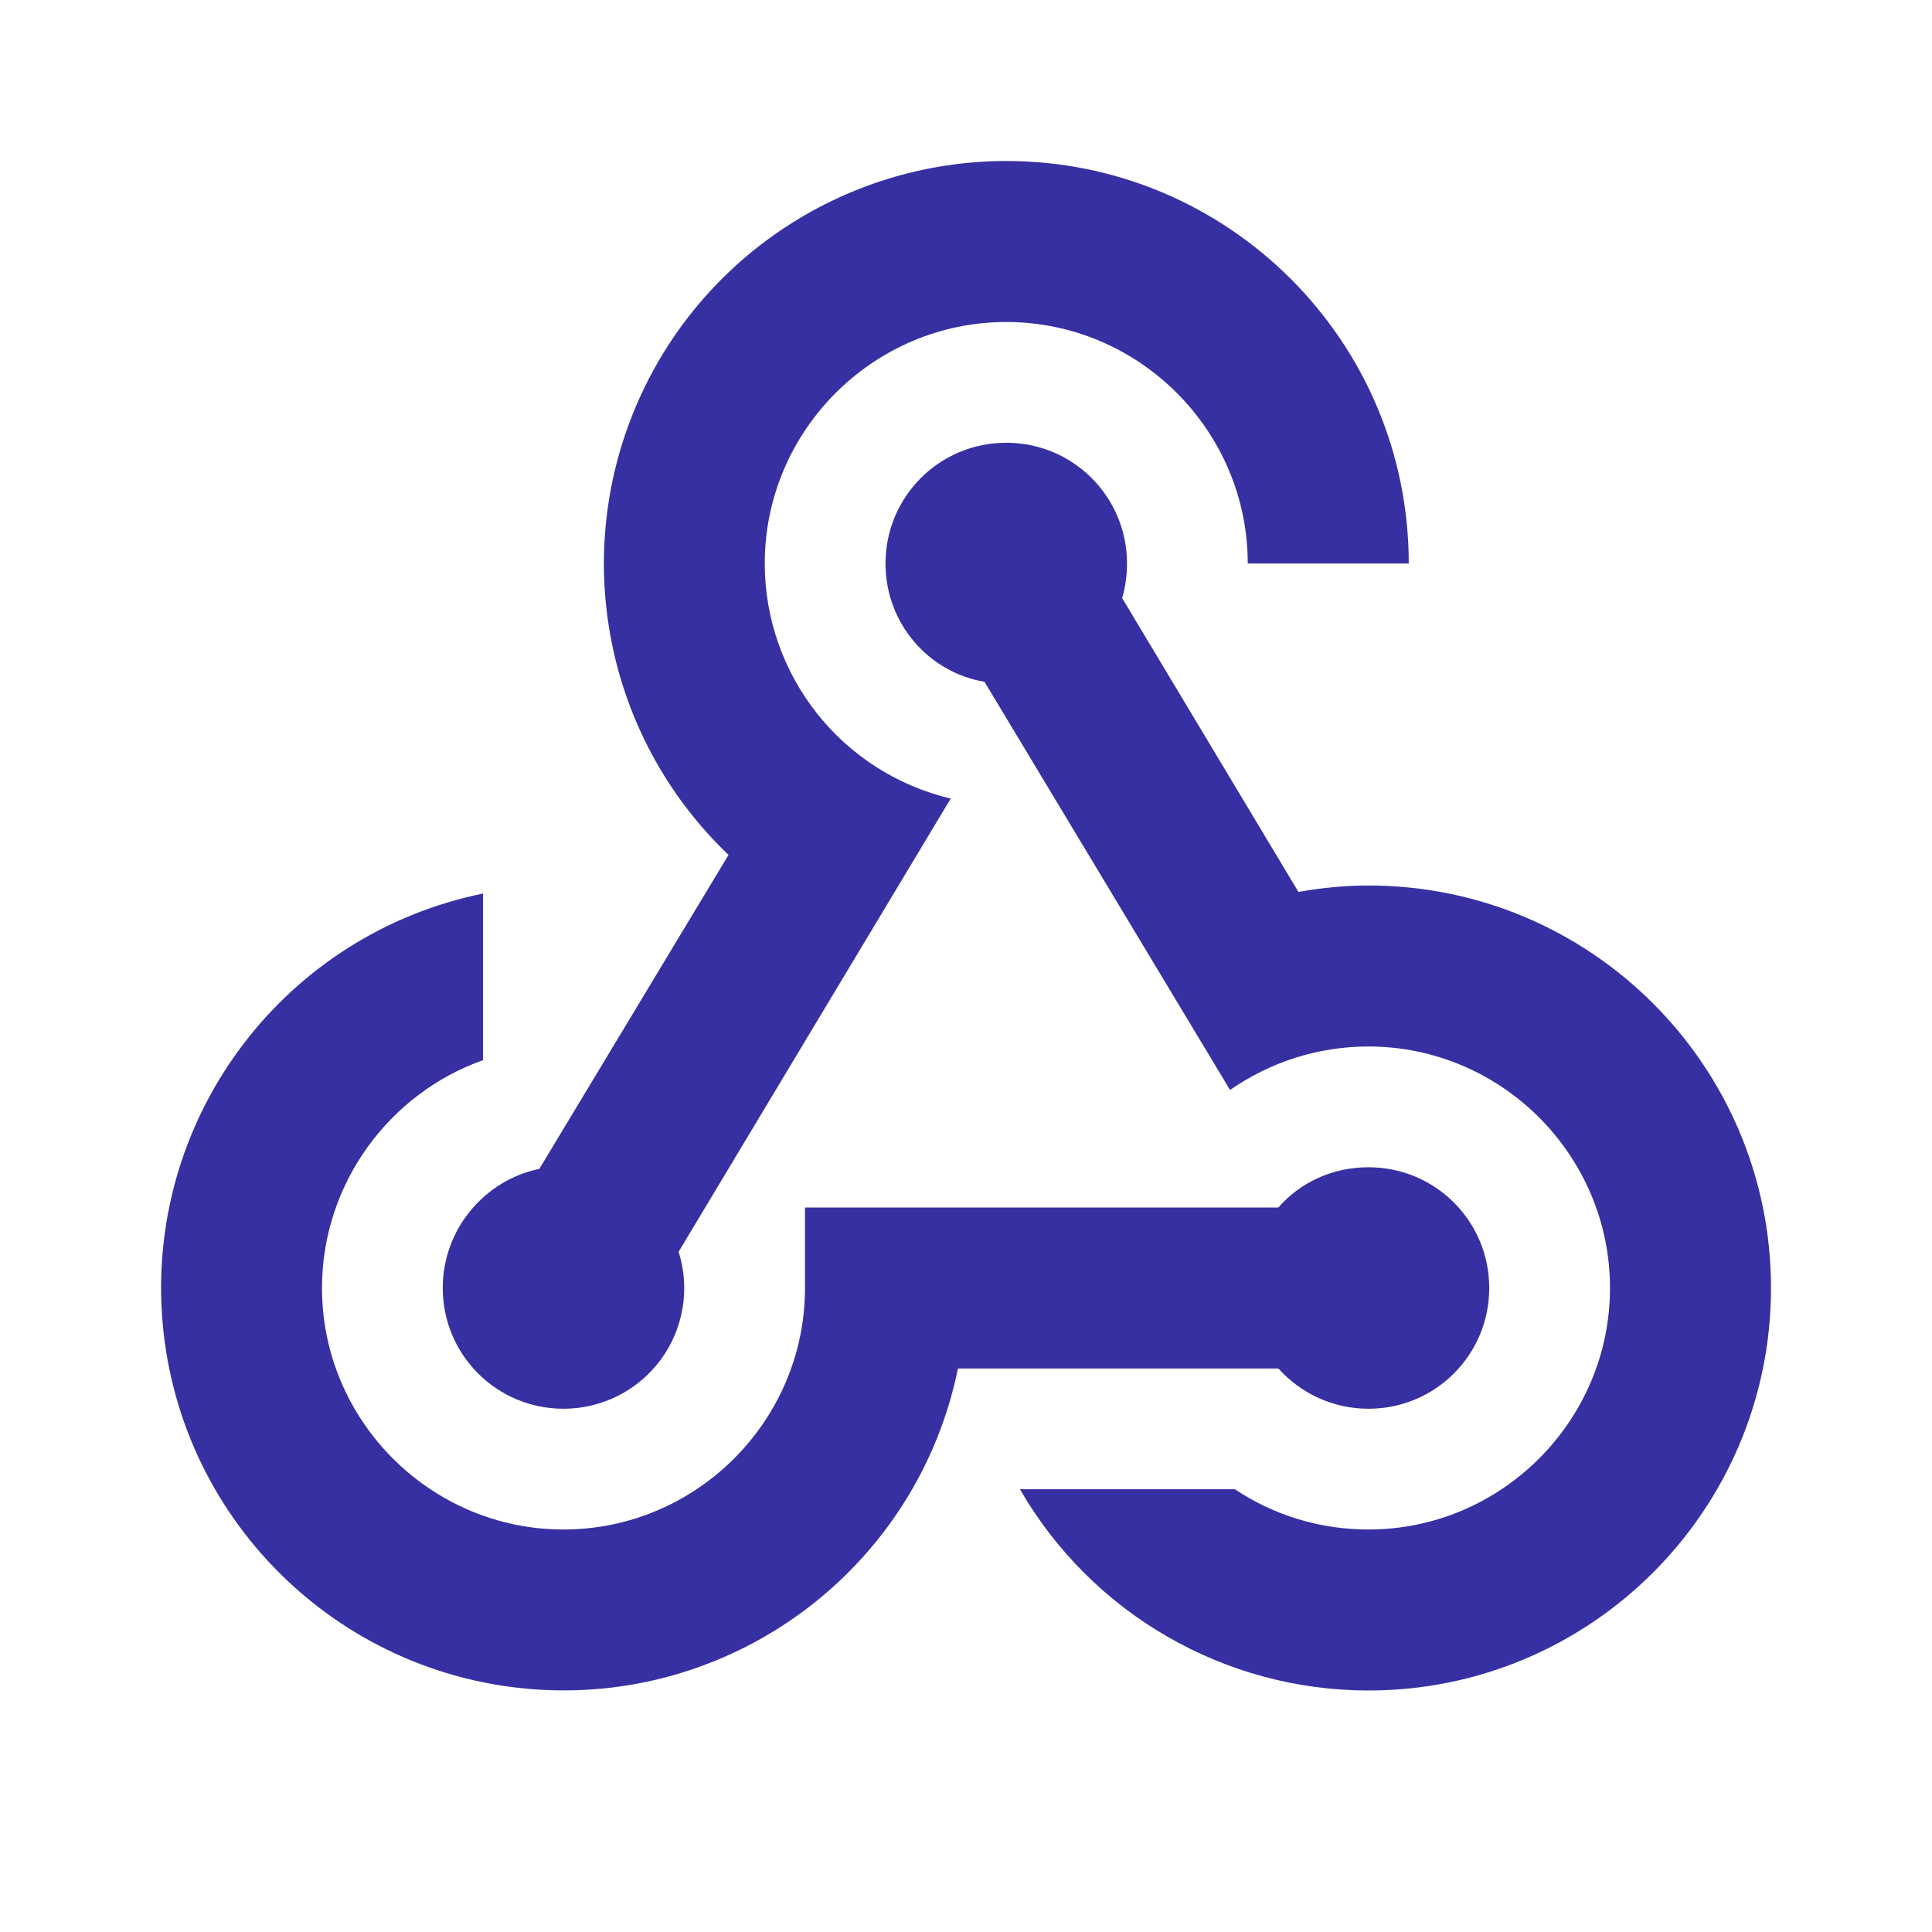
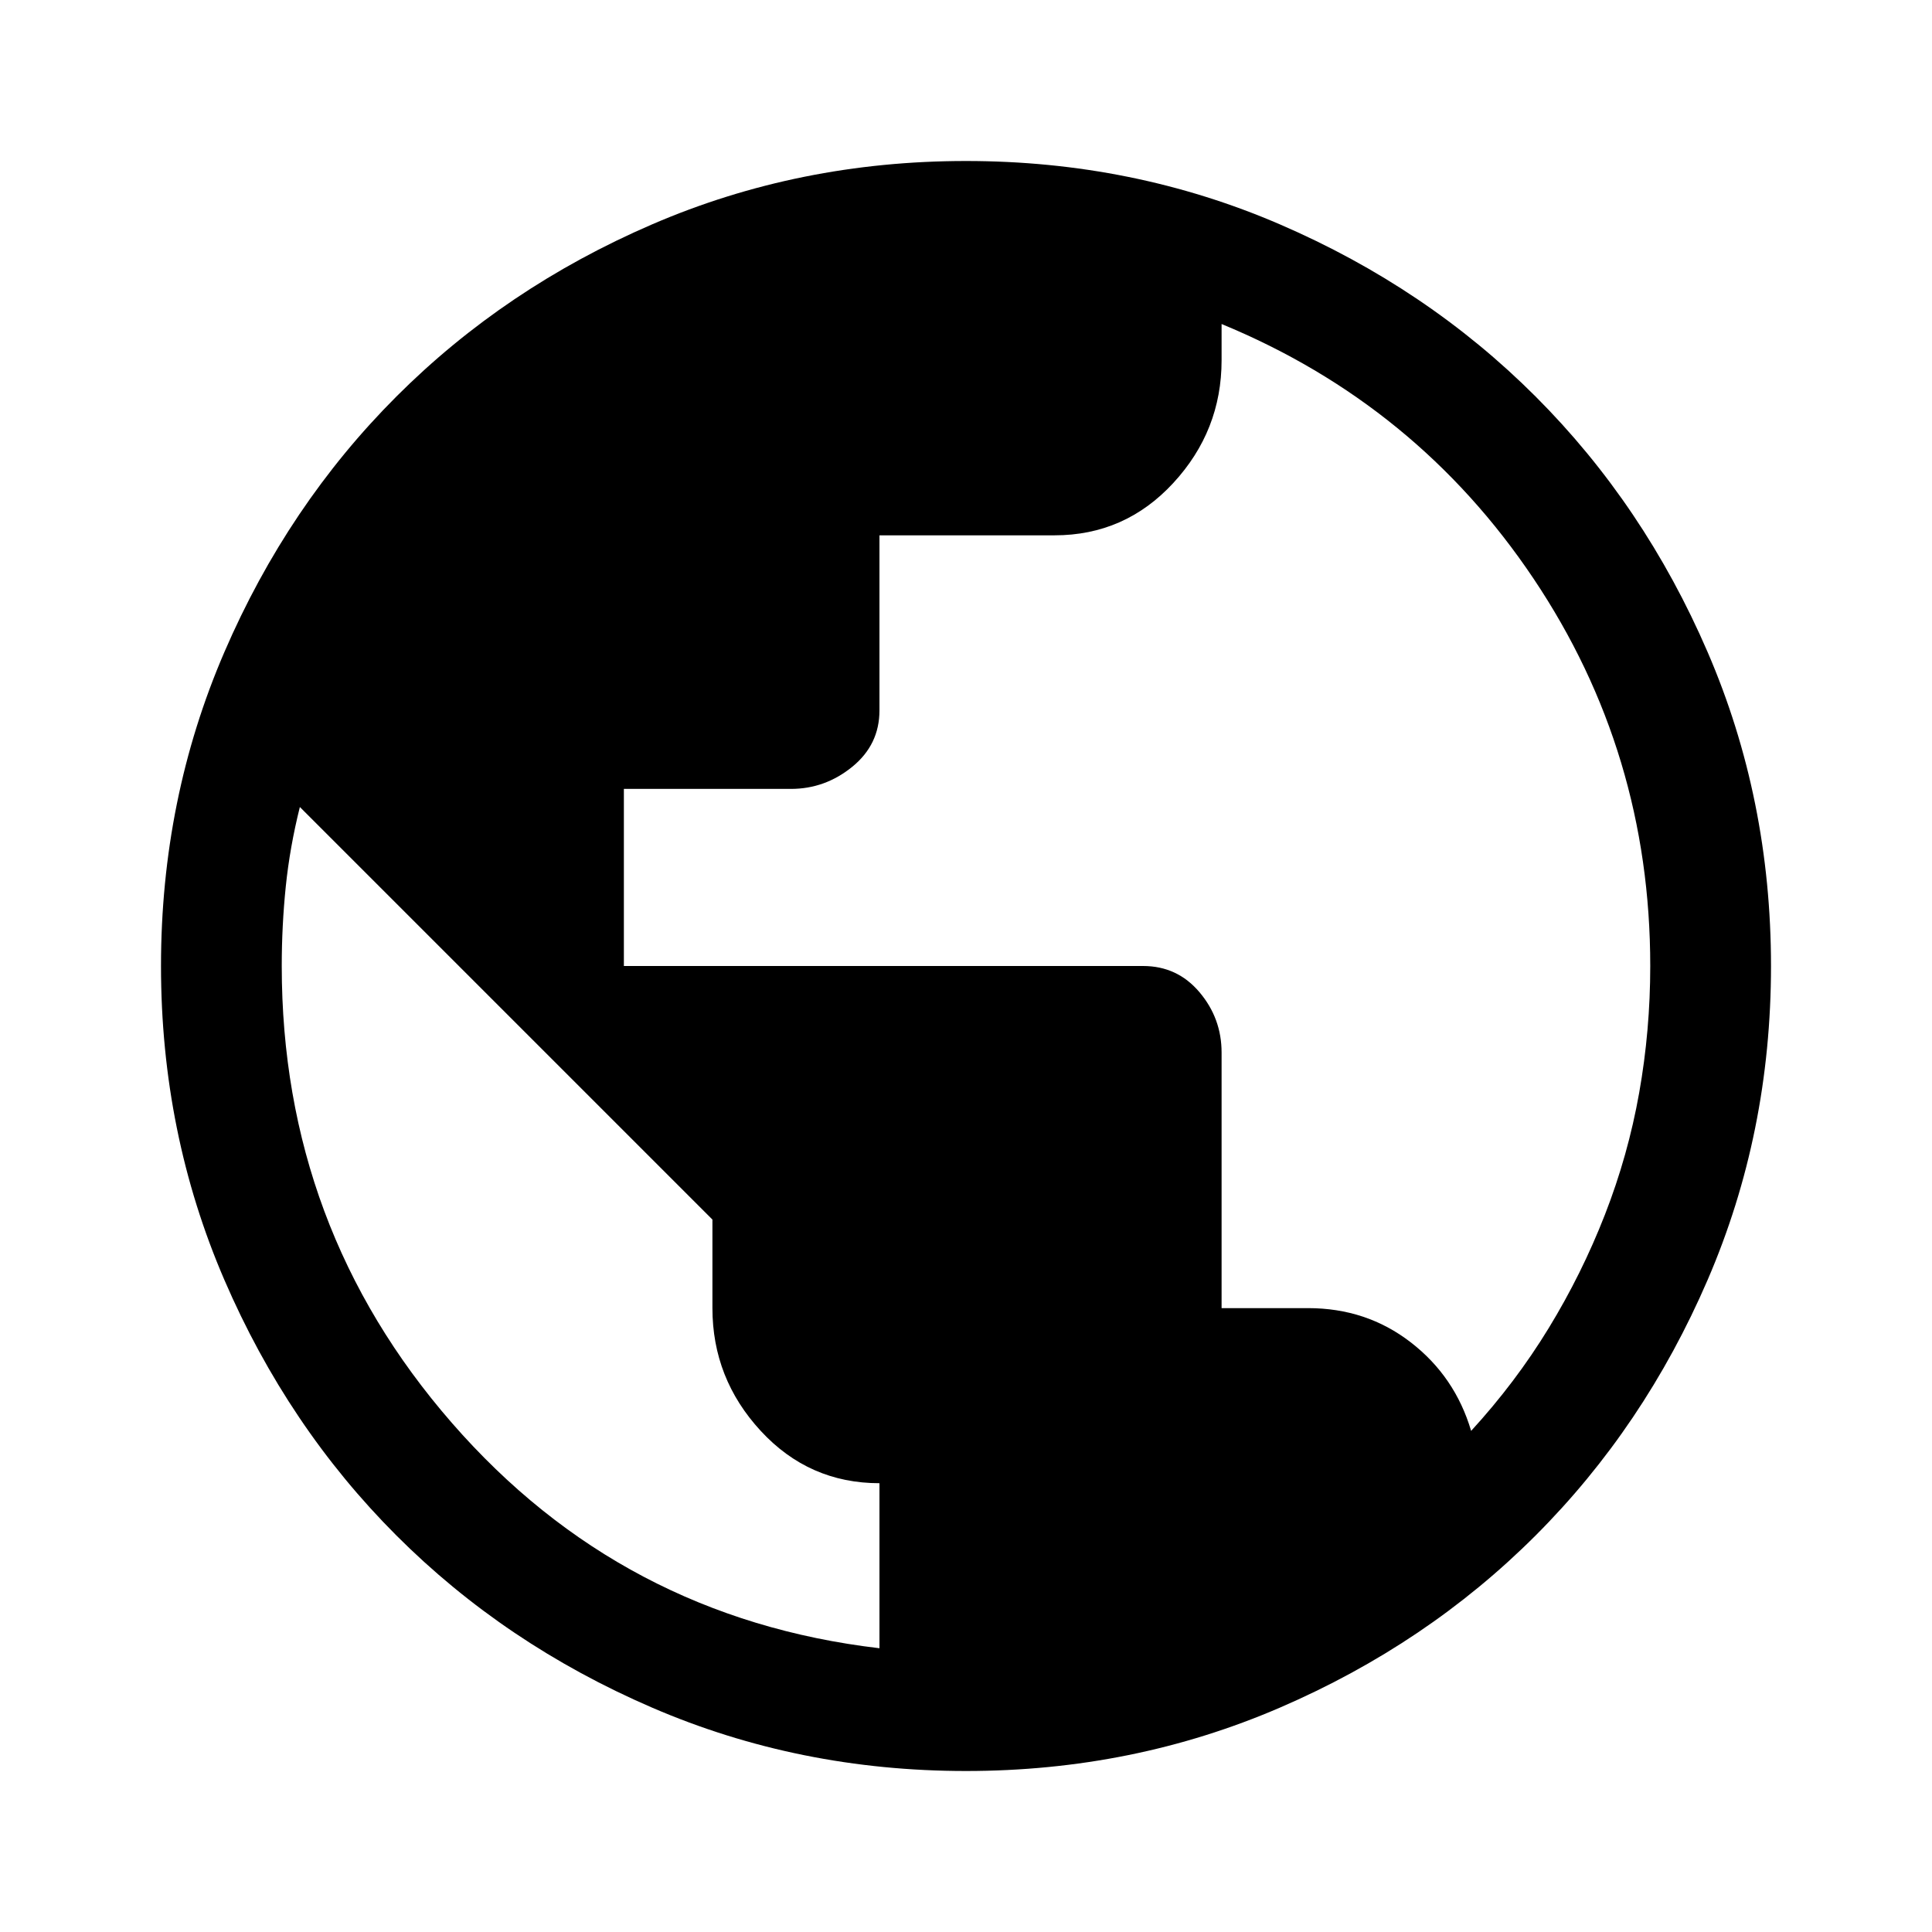
- <svg xmlns="http://www.w3.org/2000/svg" viewBox="0 0 24 24" preserveAspectRatio="xMidYMid meet">
-   <path fill="none" d="M0 0h24v24H0z" />
-   <path fill="#3730a3" d="M10 15h5.88c.27-.31.67-.5 1.12-.5.83 0 1.5.67 1.5 1.5s-.67 1.5-1.5 1.5c-.44 0-.84-.19-1.12-.5H11.9A5 5 0 1 1 6 11.1v2.07c-1.16.41-2 1.53-2 2.83 0 1.65 1.35 3 3 3s3-1.35 3-3v-1zm2.5-11c1.65 0 3 1.35 3 3h2c0-2.76-2.24-5-5-5a5.002 5.002 0 0 0-3.45 8.62l-2.35 3.9c-.68.14-1.2.75-1.2 1.48 0 .83.67 1.5 1.5 1.5a1.498 1.498 0 0 0 1.43-1.95l3.38-5.63A3.003 3.003 0 0 1 9.5 7c0-1.65 1.35-3 3-3zm4.5 9c-.64 0-1.23.2-1.72.54l-3.05-5.07C11.53 8.35 11 7.74 11 7c0-.83.67-1.5 1.5-1.5S14 6.17 14 7c0 .15-.02.29-.06.43l2.19 3.65c.28-.05.57-.08.87-.08 2.76 0 5 2.24 5 5s-2.24 5-5 5a5 5 0 0 1-4.33-2.5h2.67c.48.32 1.05.5 1.66.5 1.65 0 3-1.35 3-3s-1.35-3-3-3z" />
+ <svg xmlns="http://www.w3.org/2000/svg" height="30" width="30" viewBox="0 0 48 48">
+   <path d="M24 44q-4.15 0-7.8-1.575-3.65-1.575-6.35-4.275-2.7-2.7-4.275-6.35Q4 28.15 4 24t1.575-7.8Q7.15 12.55 9.85 9.85q2.7-2.7 6.35-4.275Q19.85 4 24 4t7.8 1.575q3.65 1.575 6.35 4.275 2.7 2.7 4.275 6.35Q44 19.85 44 24t-1.575 7.8q-1.575 3.65-4.275 6.35-2.7 2.7-6.35 4.275Q28.15 44 24 44Zm-2.15-3.05v-4.1q-1.75 0-2.95-1.3-1.2-1.3-1.2-3.05v-2.2L7.45 20.05q-.25 1-.35 1.975Q7 23 7 24q0 6.5 4.225 11.35t10.625 5.6Zm14.7-5.4q1.1-1.2 1.925-2.55.825-1.35 1.4-2.825t.85-3.025Q41 25.6 41 24q0-5.3-2.9-9.625T30.35 8.05v.9q0 1.75-1.2 3.05-1.2 1.3-2.95 1.3h-4.35v4.35q0 .85-.675 1.4-.675.55-1.525.55H15.5V24h12.9q.85 0 1.4.65.55.65.55 1.5v6.35h2.15q1.45 0 2.55.85 1.1.85 1.5 2.2Z" />
</svg>
